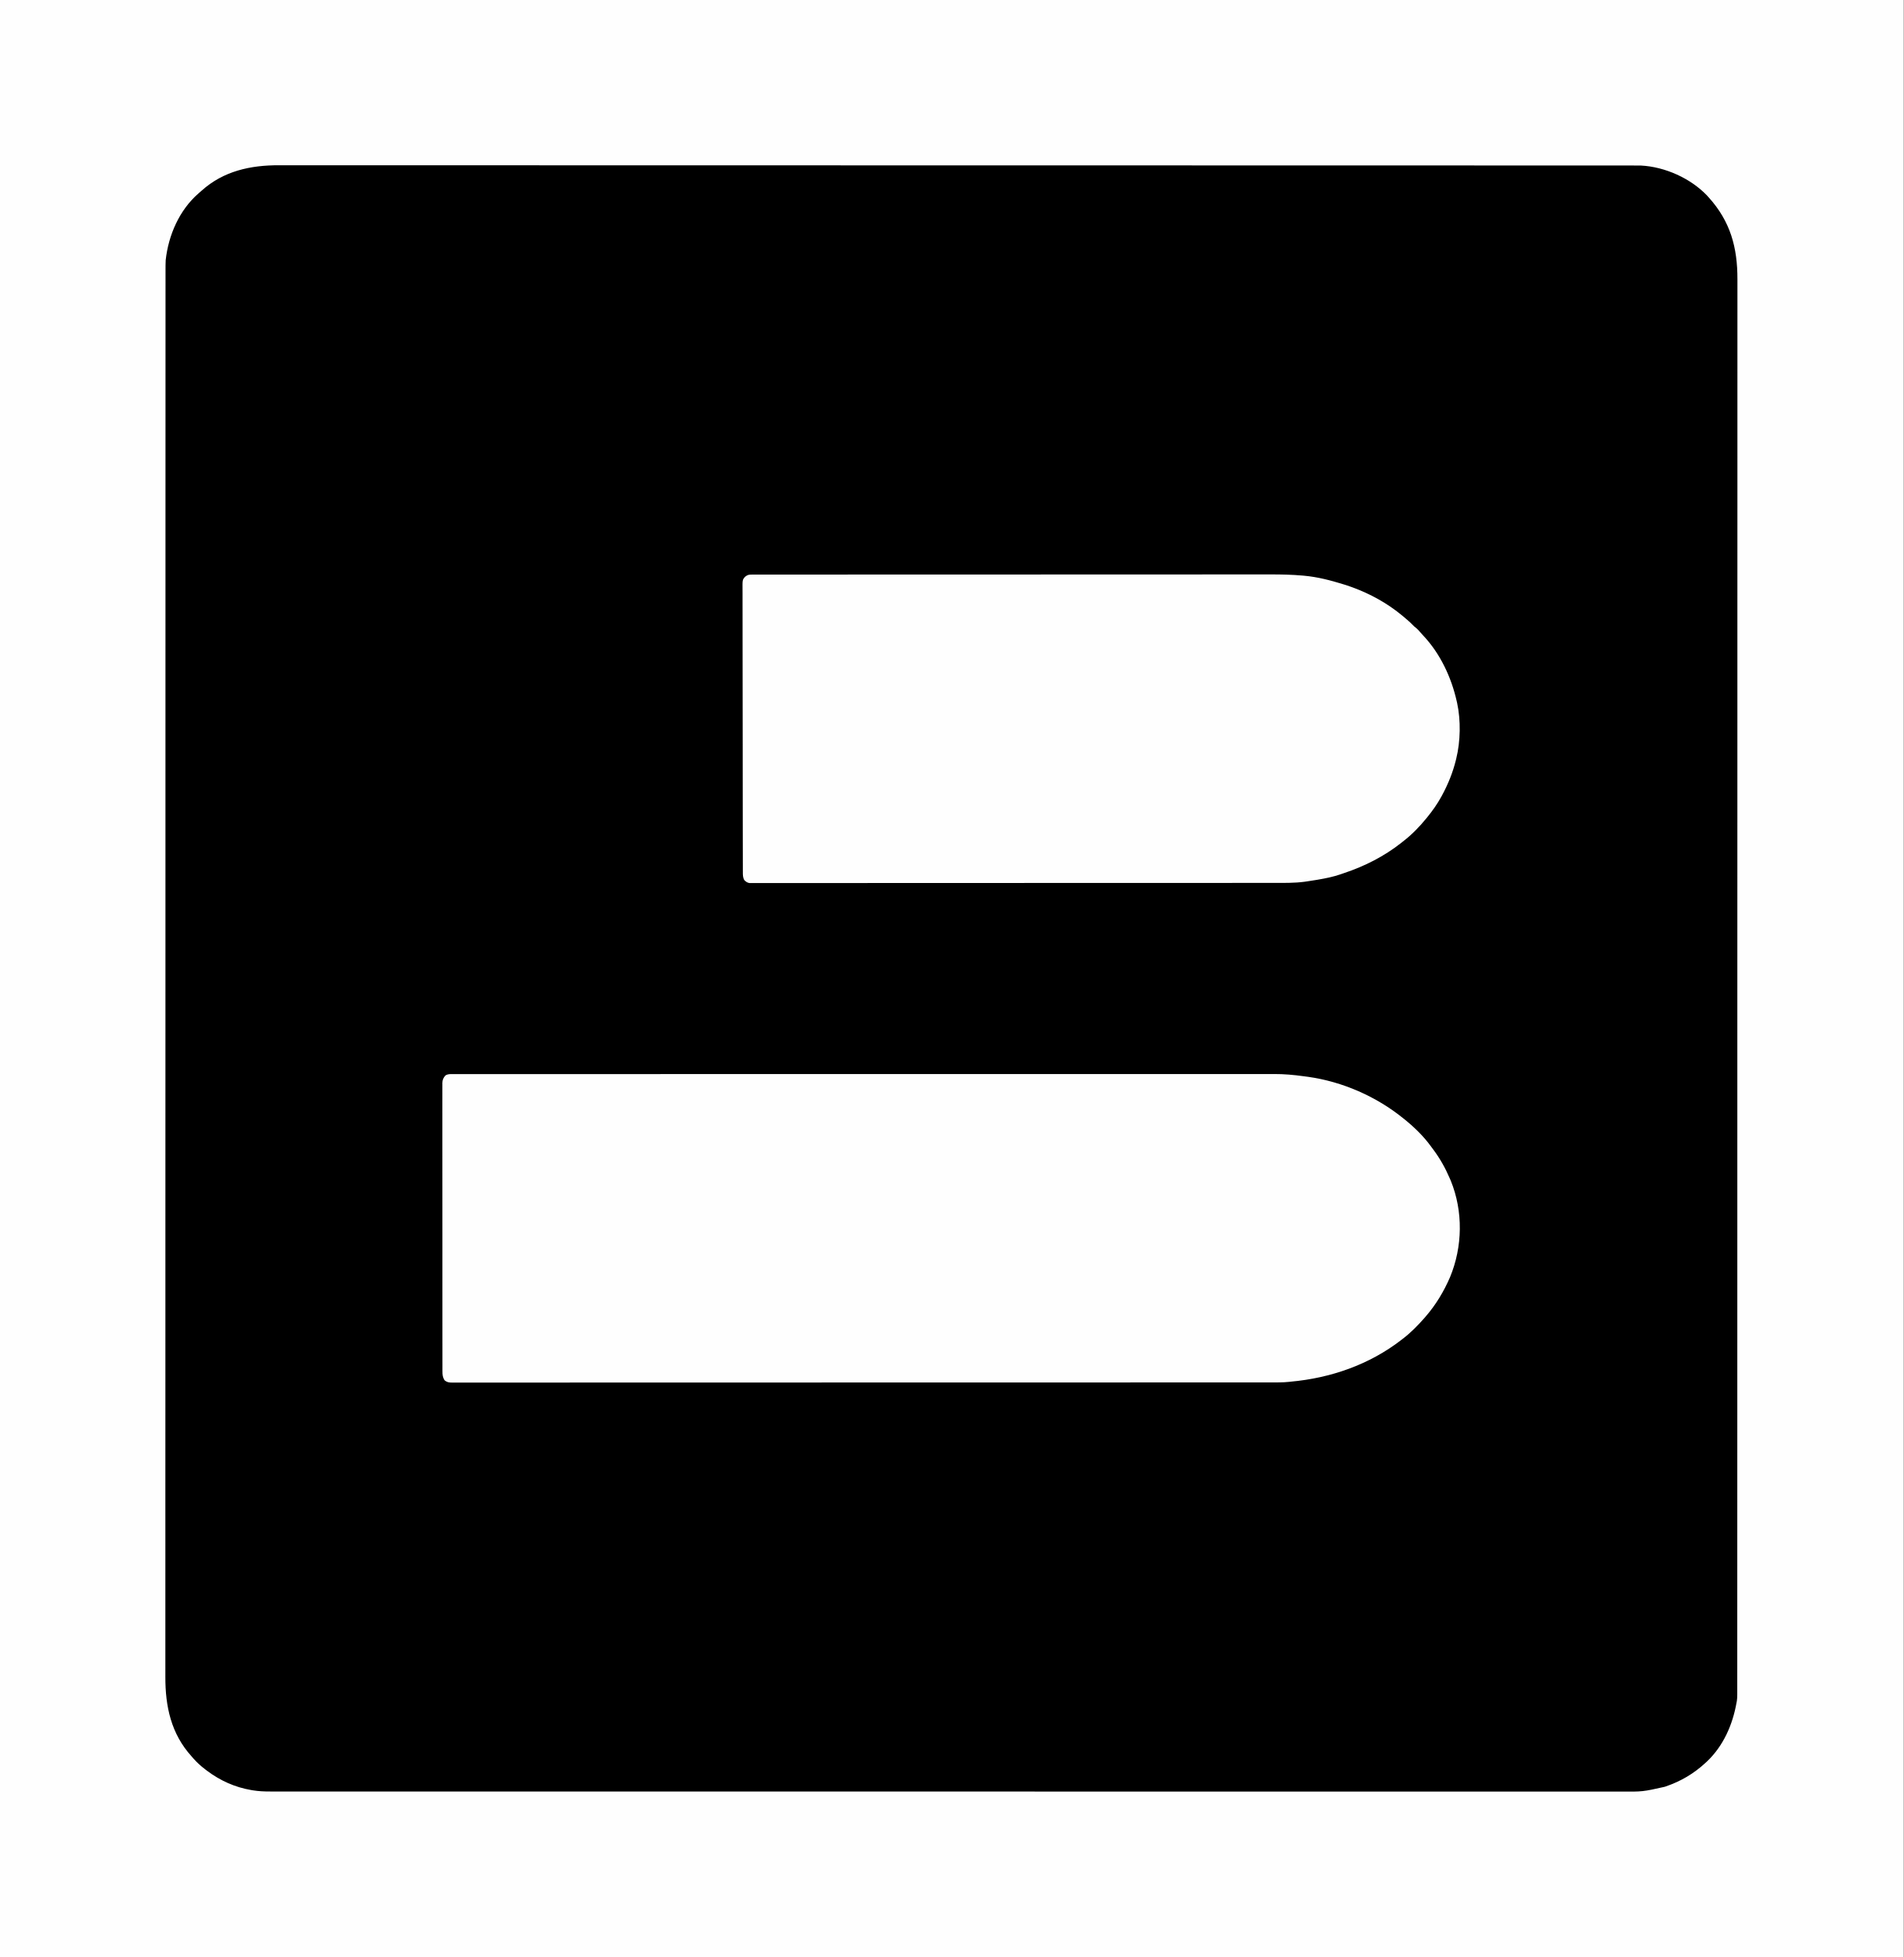
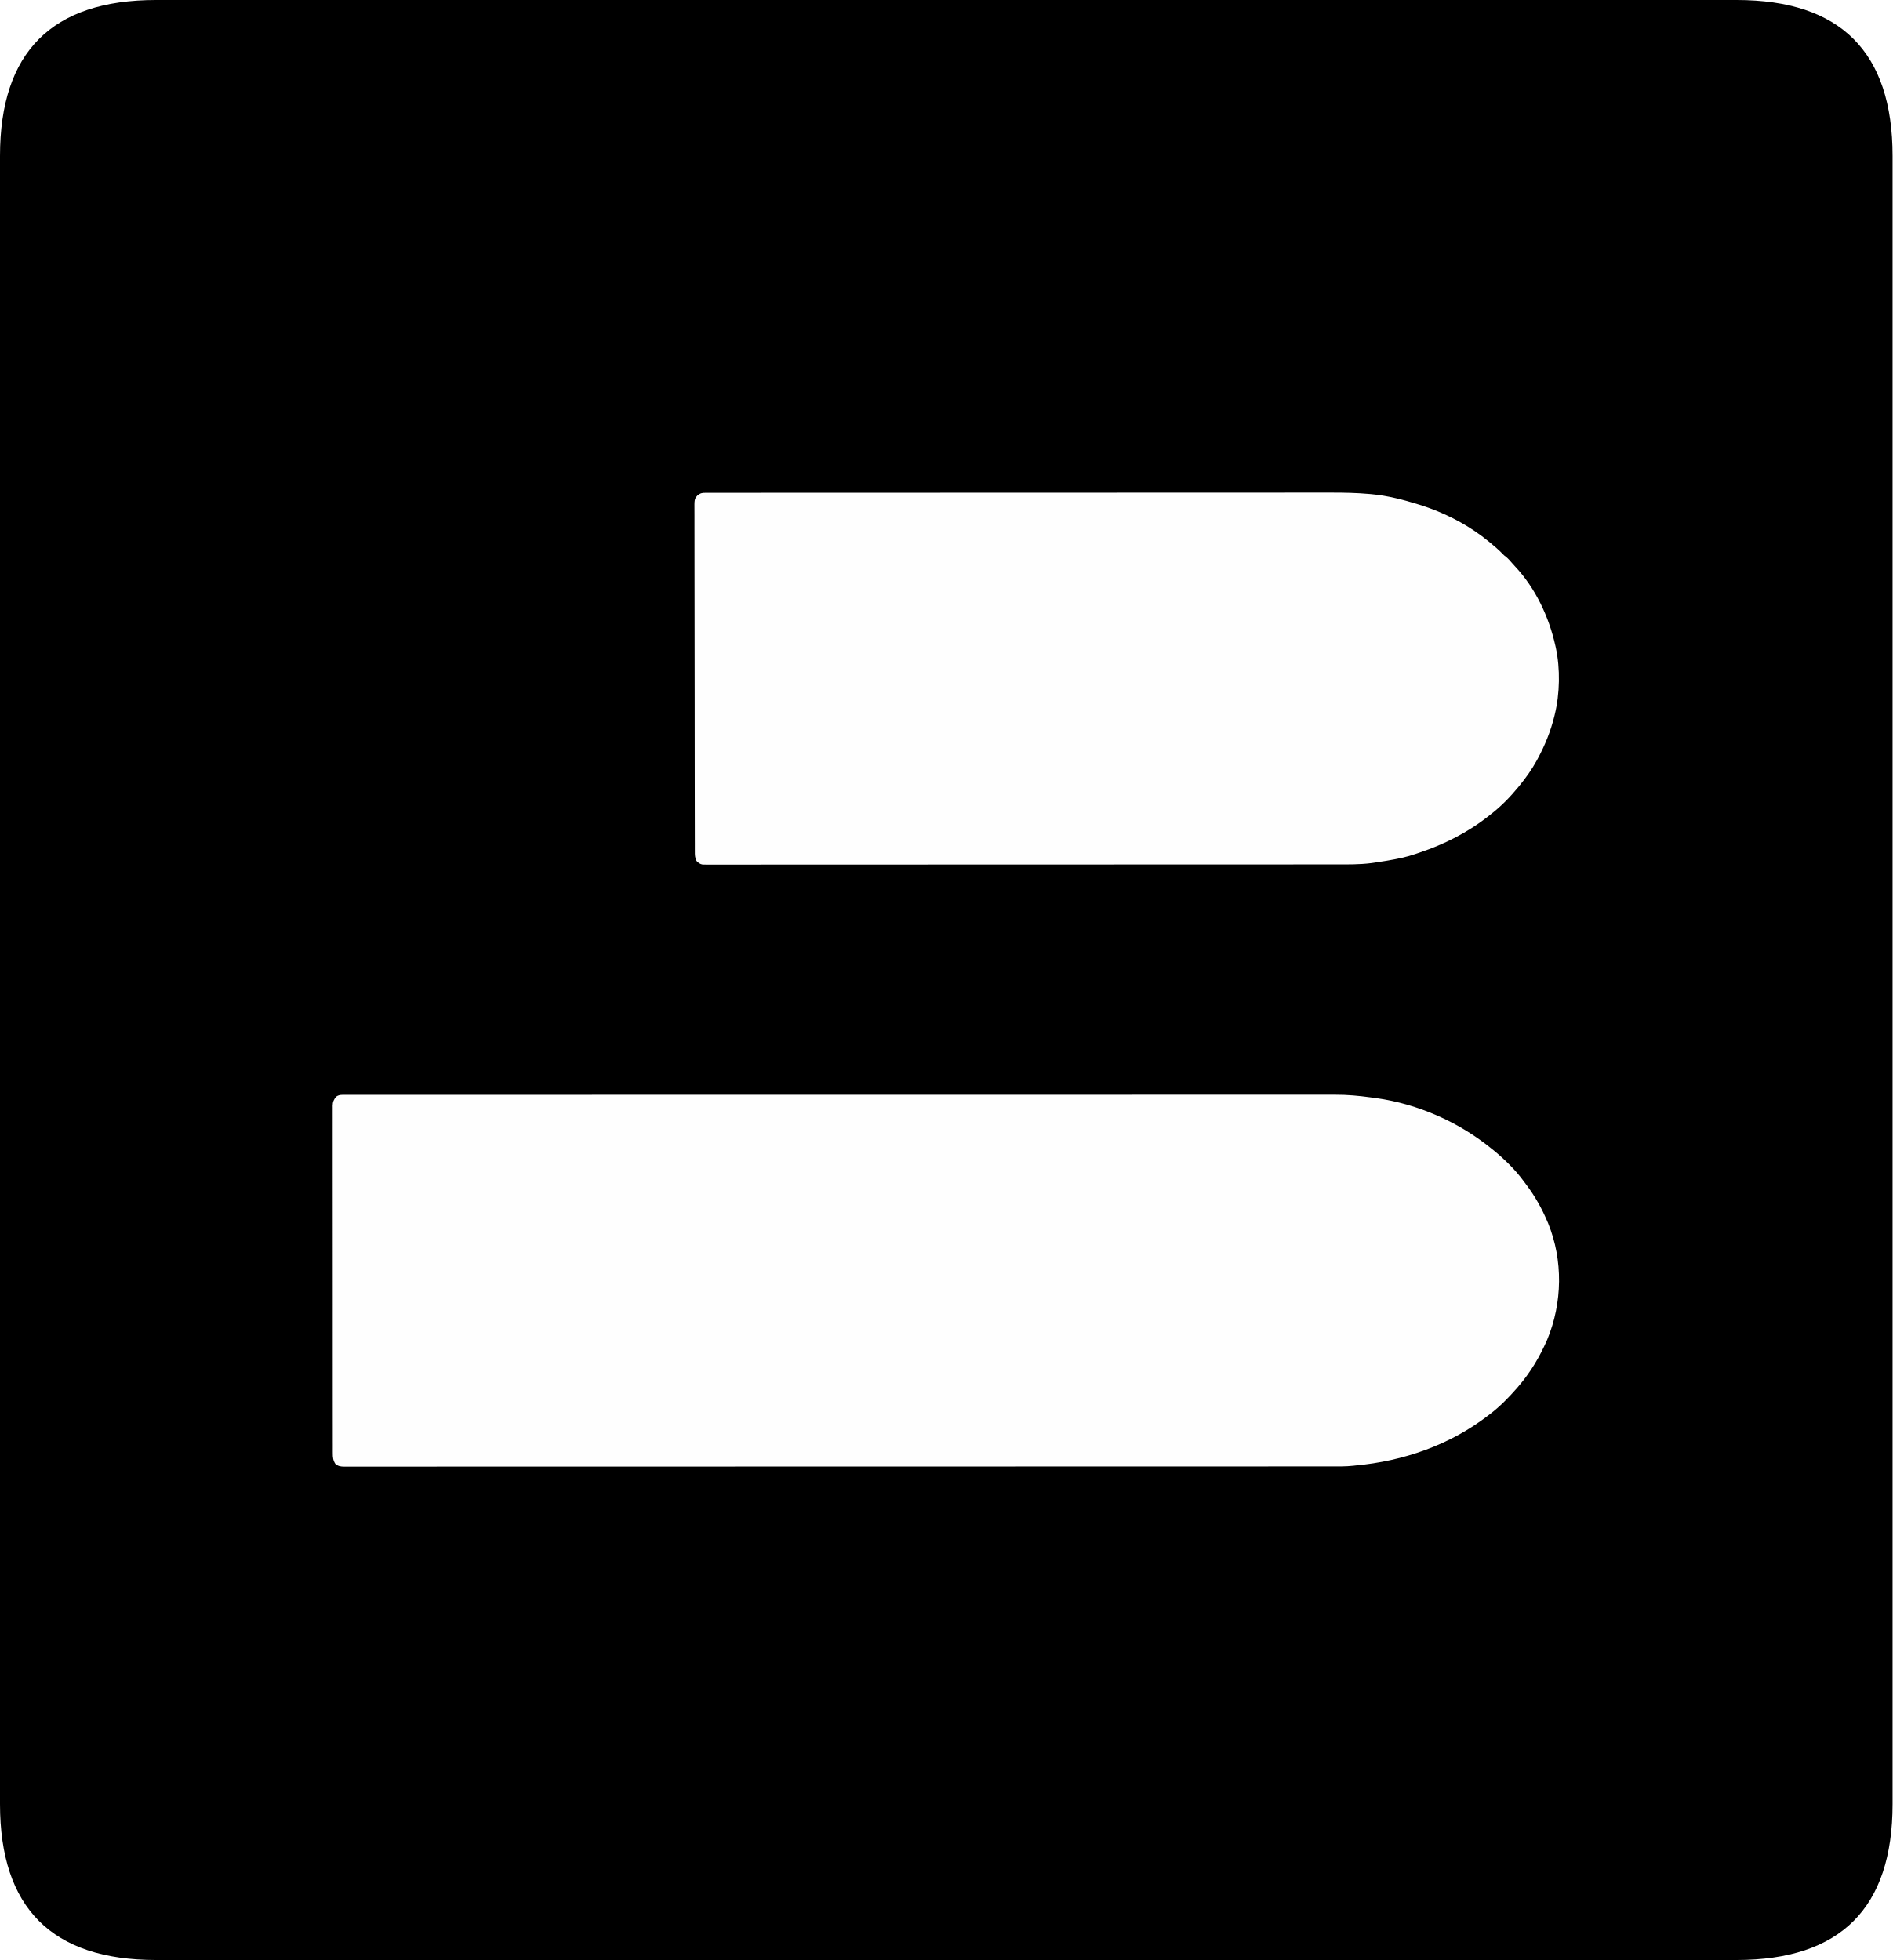
- <svg xmlns="http://www.w3.org/2000/svg" version="1.1" width="2941" height="3024">
-   <path d="M0 0 C970.53 0 1941.06 0 2941 0 C2941 997.92 2941 1995.84 2941 3024 C1970.47 3024 999.94 3024 0 3024 C0 2026.08 0 1028.16 0 0 Z " fill="#000000" transform="translate(0,0)" />
-   <path d="M0 0 C970.53 0 1941.06 0 2941 0 C2941 997.92 2941 1995.84 2941 3024 C1970.47 3024 999.94 3024 0 3024 C0 2026.08 0 1028.16 0 0 Z M311.534 294.626 C310.024 295.978 308.491 297.298 306.949 298.613 C277.077 324.505 260.264 363.284 256 402 C255.736 407.32 255.729 412.629 255.747 417.953 C255.745 419.527 255.742 421.1 255.738 422.673 C255.73 426.983 255.734 431.292 255.74 435.602 C255.745 440.314 255.738 445.025 255.732 449.736 C255.724 458.02 255.723 466.305 255.728 474.589 C255.734 486.992 255.728 499.394 255.721 511.796 C255.708 532.934 255.706 554.072 255.708 575.21 C255.71 596.634 255.708 618.057 255.701 639.48 C255.7 640.847 255.7 642.213 255.699 643.58 C255.697 649.089 255.695 654.599 255.693 660.108 C255.688 675.639 255.683 691.169 255.679 706.7 C255.679 707.412 255.679 708.123 255.678 708.856 C255.667 749.325 255.667 789.794 255.666 830.263 C255.666 836.45 255.666 842.636 255.666 848.822 C255.666 850.372 255.665 851.923 255.665 853.473 C255.665 888.275 255.66 923.077 255.655 957.879 C255.654 965.646 255.653 973.414 255.652 981.182 C255.652 981.953 255.652 982.724 255.651 983.519 C255.651 988.199 255.65 992.88 255.649 997.56 C255.649 999.905 255.649 1002.25 255.648 1004.594 C255.643 1041.05 255.639 1077.506 255.635 1113.962 C255.635 1114.756 255.635 1115.551 255.635 1116.369 C255.63 1166.985 255.628 1217.601 255.628 1268.217 C255.628 1270.706 255.629 1273.195 255.629 1275.684 C255.629 1293.169 255.629 1310.655 255.629 1328.14 C255.629 1333.153 255.629 1338.167 255.629 1343.18 C255.629 1347.362 255.629 1351.544 255.629 1355.725 C255.63 1434.705 255.628 1513.685 255.609 1592.666 C255.609 1593.497 255.608 1594.328 255.608 1595.185 C255.602 1621.164 255.595 1647.142 255.588 1673.12 C255.581 1699.777 255.574 1726.433 255.568 1753.089 C255.568 1753.91 255.567 1754.731 255.567 1755.576 C255.555 1806.986 255.547 1858.397 255.544 1909.807 C255.544 1910.601 255.544 1911.395 255.544 1912.213 C255.542 1947.09 255.542 1981.967 255.542 2016.845 C255.542 2030.876 255.543 2044.907 255.543 2058.939 C255.543 2061.265 255.543 2063.592 255.543 2065.918 C255.543 2101.494 255.54 2137.069 255.529 2172.644 C255.528 2173.411 255.528 2174.178 255.528 2174.968 C255.524 2187.305 255.519 2199.641 255.515 2211.977 C255.503 2247.006 255.493 2282.035 255.497 2317.064 C255.497 2317.775 255.497 2318.486 255.497 2319.219 C255.499 2334.736 255.502 2350.253 255.506 2365.77 C255.508 2371.959 255.51 2378.148 255.511 2384.337 C255.511 2385.012 255.511 2385.687 255.511 2386.383 C255.517 2408.426 255.508 2430.468 255.494 2452.511 C255.48 2473.516 255.48 2494.521 255.496 2515.527 C255.505 2527.841 255.503 2540.155 255.484 2552.469 C255.473 2560.653 255.477 2568.836 255.492 2577.02 C255.5 2581.655 255.502 2586.291 255.486 2590.926 C255.34 2636.773 264.317 2679.088 296 2714 C296.834 2714.966 297.668 2715.931 298.527 2716.926 C304.17 2723.37 310.18 2728.828 317 2734 C318.572 2735.203 318.572 2735.203 320.176 2736.43 C340.341 2751.528 363.127 2761.772 388 2766 C388.979 2766.167 389.959 2766.334 390.968 2766.506 C399.817 2767.897 408.438 2768.283 417.382 2768.252 C418.892 2768.254 420.403 2768.257 421.913 2768.261 C426.049 2768.269 430.185 2768.264 434.321 2768.257 C438.843 2768.252 443.365 2768.259 447.887 2768.264 C455.838 2768.272 463.789 2768.272 471.74 2768.267 C483.643 2768.26 495.546 2768.264 507.449 2768.27 C527.736 2768.281 548.023 2768.283 568.31 2768.279 C588.871 2768.275 609.432 2768.275 629.992 2768.281 C631.291 2768.281 632.589 2768.282 633.927 2768.282 C639.215 2768.284 644.503 2768.285 649.791 2768.287 C664.697 2768.291 679.603 2768.295 694.509 2768.298 C695.534 2768.298 695.534 2768.298 696.579 2768.298 C730.248 2768.305 763.916 2768.305 797.584 2768.303 C798.314 2768.303 799.044 2768.303 799.796 2768.303 C802.75 2768.303 805.704 2768.303 808.659 2768.303 C816.82 2768.302 824.981 2768.302 833.142 2768.302 C834.247 2768.302 834.247 2768.302 835.375 2768.301 C868.777 2768.3 902.18 2768.303 935.582 2768.306 C940.051 2768.307 944.52 2768.307 948.989 2768.307 C949.728 2768.308 950.466 2768.308 951.228 2768.308 C952.721 2768.308 954.214 2768.308 955.708 2768.308 C959.447 2768.309 963.187 2768.309 966.926 2768.309 C968.039 2768.309 968.039 2768.309 969.173 2768.31 C972.923 2768.31 976.672 2768.31 980.421 2768.311 C1015.413 2768.314 1050.404 2768.317 1085.396 2768.319 C1086.158 2768.319 1086.92 2768.319 1087.706 2768.319 C1136.288 2768.322 1184.871 2768.322 1233.453 2768.32 C1235.842 2768.32 1238.231 2768.32 1240.62 2768.319 C1258.204 2768.319 1275.788 2768.318 1293.372 2768.317 C1294.975 2768.317 1296.579 2768.317 1298.183 2768.316 C1299.787 2768.316 1301.391 2768.316 1302.996 2768.316 C1304.187 2768.316 1304.187 2768.316 1305.403 2768.316 C1309.416 2768.316 1313.43 2768.316 1317.444 2768.315 C1393.247 2768.311 1469.051 2768.31 1544.854 2768.323 C1545.652 2768.323 1546.45 2768.323 1547.272 2768.323 C1571.402 2768.327 1595.532 2768.331 1619.662 2768.336 C1646.048 2768.341 1672.434 2768.345 1698.819 2768.35 C1699.607 2768.35 1700.395 2768.35 1701.206 2768.35 C1750.55 2768.359 1799.893 2768.364 1849.236 2768.365 C1850.38 2768.365 1850.38 2768.365 1851.546 2768.365 C1885.023 2768.365 1918.5 2768.365 1951.977 2768.364 C1964.7 2768.363 1977.423 2768.363 1990.146 2768.363 C1993.124 2768.363 1996.102 2768.362 1999.081 2768.362 C2033.225 2768.361 2067.37 2768.362 2101.515 2768.37 C2102.619 2768.37 2102.619 2768.37 2103.745 2768.371 C2115.584 2768.373 2127.422 2768.376 2139.261 2768.379 C2172.88 2768.387 2206.498 2768.393 2240.117 2768.389 C2240.8 2768.389 2241.483 2768.389 2242.186 2768.389 C2256.415 2768.387 2270.645 2768.384 2284.874 2768.381 C2291.481 2768.379 2298.087 2768.377 2304.694 2768.376 C2305.989 2768.376 2307.284 2768.375 2308.618 2768.375 C2329.119 2768.371 2349.619 2768.376 2370.12 2768.386 C2390.281 2768.396 2410.442 2768.395 2430.604 2768.382 C2442.421 2768.375 2454.238 2768.376 2466.056 2768.389 C2473.912 2768.397 2481.768 2768.395 2489.623 2768.383 C2494.072 2768.377 2498.52 2768.375 2502.969 2768.386 C2538.002 2768.622 2538.002 2768.622 2572 2761 C2572.926 2760.685 2572.926 2760.685 2573.87 2760.364 C2596.913 2752.483 2617.167 2740.57 2635 2724 C2635.842 2723.229 2636.684 2722.458 2637.551 2721.664 C2662.842 2697.496 2677.024 2664.935 2683 2631 C2683.256 2629.648 2683.256 2629.648 2683.517 2628.27 C2684.011 2624.928 2684.125 2621.784 2684.126 2618.408 C2684.128 2617.446 2684.128 2617.446 2684.131 2616.464 C2684.134 2614.313 2684.131 2612.161 2684.128 2610.01 C2684.129 2608.444 2684.131 2606.878 2684.133 2605.312 C2684.137 2600.984 2684.135 2596.656 2684.133 2592.329 C2684.131 2587.612 2684.135 2582.895 2684.138 2578.179 C2684.142 2569.872 2684.143 2561.566 2684.142 2553.259 C2684.14 2540.824 2684.143 2528.388 2684.148 2515.953 C2684.156 2494.762 2684.159 2473.571 2684.16 2452.38 C2684.16 2430.895 2684.163 2409.411 2684.168 2387.926 C2684.168 2386.557 2684.169 2385.188 2684.169 2383.819 C2684.17 2378.299 2684.172 2372.779 2684.173 2367.259 C2684.188 2306.521 2684.195 2245.783 2684.2 2185.046 C2684.2 2184.277 2684.2 2183.509 2684.2 2182.717 C2684.2 2178.831 2684.2 2174.944 2684.201 2171.057 C2684.203 2138.499 2684.207 2105.94 2684.211 2073.382 C2684.212 2057.791 2684.214 2042.2 2684.216 2026.61 C2684.216 2025.447 2684.216 2025.447 2684.216 2024.26 C2684.221 1986.941 2684.225 1949.622 2684.228 1912.303 C2684.228 1911.507 2684.228 1910.711 2684.228 1909.89 C2684.233 1859.152 2684.236 1808.413 2684.237 1757.674 C2684.238 1753.514 2684.238 1749.354 2684.238 1745.194 C2684.238 1738.524 2684.238 1731.854 2684.239 1725.184 C2684.239 1724.358 2684.239 1723.531 2684.239 1722.679 C2684.239 1721.009 2684.239 1719.339 2684.239 1717.668 C2684.239 1705.95 2684.24 1694.233 2684.24 1682.515 C2684.24 1678.322 2684.24 1674.129 2684.24 1669.936 C2684.243 1590.751 2684.248 1511.566 2684.264 1432.38 C2684.264 1431.547 2684.265 1430.713 2684.265 1429.855 C2684.27 1403.812 2684.276 1377.769 2684.281 1351.726 C2684.287 1325.005 2684.293 1298.283 2684.298 1271.562 C2684.298 1270.739 2684.299 1269.916 2684.299 1269.068 C2684.309 1217.537 2684.316 1166.006 2684.319 1114.476 C2684.319 1113.68 2684.319 1112.884 2684.319 1112.064 C2684.321 1077.108 2684.323 1042.152 2684.323 1007.196 C2684.323 993.133 2684.323 979.07 2684.324 965.007 C2684.324 962.676 2684.324 960.344 2684.324 958.012 C2684.324 922.348 2684.327 886.685 2684.337 851.021 C2684.337 850.252 2684.338 849.483 2684.338 848.691 C2684.341 836.32 2684.345 823.95 2684.348 811.579 C2684.359 776.457 2684.368 741.334 2684.366 706.212 C2684.366 705.499 2684.366 704.786 2684.365 704.051 C2684.365 688.498 2684.363 672.945 2684.36 657.392 C2684.359 651.189 2684.358 644.986 2684.358 638.782 C2684.358 638.106 2684.357 637.429 2684.357 636.732 C2684.354 614.627 2684.361 592.522 2684.373 570.417 C2684.384 549.358 2684.385 528.3 2684.374 507.241 C2684.368 494.891 2684.37 482.541 2684.384 470.191 C2684.393 461.989 2684.39 453.787 2684.379 445.584 C2684.373 440.935 2684.372 436.286 2684.384 431.636 C2684.503 382.403 2673.579 342.203 2640 305 C2639.285 304.199 2638.569 303.399 2637.832 302.574 C2612.265 275.523 2572.477 257.737 2535.444 255.815 C2531.528 255.744 2527.616 255.733 2523.7 255.746 C2522.186 255.743 2520.672 255.74 2519.158 255.736 C2515.008 255.728 2510.858 255.732 2506.708 255.737 C2502.173 255.742 2497.637 255.734 2493.102 255.728 C2485.126 255.72 2477.149 255.718 2469.173 255.722 C2457.232 255.727 2445.291 255.721 2433.349 255.712 C2412.998 255.698 2392.646 255.694 2372.294 255.694 C2351.667 255.695 2331.04 255.691 2310.413 255.682 C2309.11 255.682 2307.808 255.681 2306.466 255.681 C2301.161 255.678 2295.857 255.676 2290.552 255.674 C2275.6 255.667 2260.647 255.661 2245.694 255.656 C2245.009 255.656 2244.324 255.655 2243.618 255.655 C2203.909 255.641 2164.199 255.638 2124.49 255.634 C2119.277 255.634 2114.064 255.633 2108.851 255.633 C2107.358 255.633 2105.865 255.632 2104.372 255.632 C2071.607 255.629 2038.842 255.624 2006.077 255.617 C1991.842 255.614 1977.607 255.611 1963.373 255.608 C1962.628 255.608 1961.883 255.608 1961.115 255.608 C1925.258 255.601 1889.401 255.595 1853.544 255.589 C1852.779 255.589 1852.014 255.589 1851.226 255.589 C1802.485 255.582 1753.744 255.578 1705.003 255.577 C1701.007 255.577 1697.011 255.577 1693.015 255.576 C1679.384 255.576 1665.753 255.576 1652.122 255.575 C1645.687 255.575 1639.251 255.575 1632.816 255.575 C1628.789 255.575 1624.762 255.574 1620.735 255.574 C1544.685 255.572 1468.636 255.565 1392.587 255.54 C1391.786 255.54 1390.986 255.54 1390.161 255.539 C1365.149 255.531 1340.138 255.522 1315.127 255.513 C1289.463 255.504 1263.799 255.494 1238.135 255.486 C1237.345 255.485 1236.554 255.485 1235.74 255.485 C1186.238 255.468 1136.736 255.457 1087.235 255.453 C1086.088 255.453 1086.088 255.453 1084.917 255.453 C1051.331 255.45 1017.744 255.448 984.158 255.448 C970.645 255.448 957.132 255.448 943.62 255.448 C941.379 255.448 939.139 255.448 936.899 255.448 C902.644 255.447 868.389 255.443 834.134 255.427 C833.396 255.427 832.658 255.426 831.897 255.426 C820.022 255.421 808.146 255.415 796.271 255.409 C762.544 255.393 728.818 255.379 695.091 255.383 C694.406 255.383 693.721 255.383 693.016 255.383 C678.07 255.385 663.125 255.388 648.18 255.393 C642.218 255.395 636.257 255.396 630.296 255.398 C628.996 255.398 627.697 255.399 626.358 255.399 C605.793 255.404 585.228 255.392 564.663 255.374 C544.435 255.356 524.207 255.355 503.978 255.374 C492.124 255.385 480.27 255.382 468.415 255.358 C460.532 255.344 452.65 255.348 444.767 255.367 C440.304 255.377 435.842 255.379 431.38 255.359 C387.124 255.173 345.244 264.233 311.534 294.626 Z " fill="#FEFEFE" transform="translate(0,0)" />
-   <path d="M0 0 C0.902 -0.003 1.804 -0.006 2.734 -0.009 C5.79 -0.016 8.847 -0.009 11.904 -0.003 C14.114 -0.005 16.323 -0.008 18.533 -0.012 C24.654 -0.021 30.775 -0.017 36.896 -0.011 C42.853 -0.008 48.81 -0.013 54.767 -0.019 C67.108 -0.029 79.448 -0.031 91.788 -0.027 C104.3 -0.023 116.812 -0.024 129.324 -0.029 C130.114 -0.03 130.903 -0.03 131.716 -0.03 C134.931 -0.032 138.145 -0.033 141.36 -0.035 C174.028 -0.051 206.696 -0.053 239.364 -0.051 C243.882 -0.05 248.4 -0.05 252.918 -0.05 C253.816 -0.05 254.713 -0.05 255.638 -0.05 C275.512 -0.048 295.387 -0.051 315.261 -0.054 C319.797 -0.055 324.334 -0.056 328.87 -0.057 C330.691 -0.057 332.511 -0.057 334.332 -0.057 C335.686 -0.058 335.686 -0.058 337.067 -0.058 C338.892 -0.058 340.717 -0.058 342.543 -0.059 C394.361 -0.067 446.18 -0.072 497.999 -0.068 C498.959 -0.068 499.919 -0.068 500.908 -0.068 C511.615 -0.067 522.321 -0.066 533.028 -0.065 C534.478 -0.065 534.478 -0.065 535.957 -0.065 C543.99 -0.064 543.99 -0.064 547.685 -0.064 C609.472 -0.058 671.259 -0.066 733.047 -0.084 C748.605 -0.089 764.163 -0.094 779.721 -0.098 C780.679 -0.098 781.637 -0.099 782.624 -0.099 C812.162 -0.107 841.7 -0.112 871.238 -0.113 C872.63 -0.113 872.63 -0.113 874.049 -0.113 C894.418 -0.113 914.787 -0.113 935.157 -0.112 C942.446 -0.111 949.735 -0.111 957.024 -0.111 C958.838 -0.111 960.651 -0.111 962.464 -0.111 C991.336 -0.109 1020.209 -0.116 1049.081 -0.128 C1078.988 -0.139 1108.895 -0.14 1138.803 -0.128 C1142.019 -0.126 1145.235 -0.125 1148.451 -0.124 C1149.241 -0.124 1150.03 -0.123 1150.843 -0.123 C1163.309 -0.119 1175.775 -0.125 1188.241 -0.135 C1200.518 -0.144 1212.795 -0.143 1225.072 -0.13 C1231.632 -0.124 1238.191 -0.122 1244.751 -0.134 C1250.732 -0.145 1256.713 -0.141 1262.695 -0.127 C1264.832 -0.124 1266.969 -0.127 1269.106 -0.135 C1284.383 -0.188 1299.206 1.163 1314.333 3.252 C1316.745 3.572 1319.158 3.891 1321.57 4.209 C1374.538 11.68 1426.867 34.605 1468.333 68.252 C1469.805 69.418 1469.805 69.418 1471.306 70.607 C1486.011 82.598 1500.014 96.219 1511.151 111.621 C1512.355 113.281 1513.588 114.917 1514.826 116.553 C1525.119 130.335 1533.595 145.438 1540.333 161.252 C1540.832 162.395 1541.331 163.539 1541.845 164.717 C1561.108 212.089 1560.2 266.77 1540.646 313.877 C1531.021 335.991 1519.1 355.983 1503.333 374.252 C1502.347 375.404 1502.347 375.404 1501.341 376.58 C1490.997 388.368 1479.846 399.772 1467.333 409.252 C1466.686 409.754 1466.039 410.255 1465.372 410.772 C1416.015 448.971 1356.132 469.696 1294.333 475.252 C1293.359 475.372 1293.359 475.372 1292.364 475.495 C1282.22 476.629 1272.023 476.393 1261.832 476.383 C1259.619 476.385 1257.406 476.387 1255.193 476.389 C1249.099 476.395 1243.006 476.394 1236.913 476.393 C1230.972 476.392 1225.031 476.396 1219.09 476.4 C1206.792 476.408 1194.495 476.411 1182.198 476.411 C1169.737 476.412 1157.277 476.415 1144.816 476.42 C1144.029 476.42 1143.242 476.42 1142.431 476.421 C1139.224 476.422 1136.018 476.424 1132.812 476.425 C1094.87 476.441 1056.928 476.448 1018.986 476.452 C1000.099 476.455 981.211 476.458 962.324 476.462 C901.751 476.475 841.178 476.486 780.605 476.489 C777.711 476.489 774.816 476.49 771.922 476.49 C766.117 476.49 760.313 476.49 754.508 476.491 C747.712 476.491 740.917 476.492 734.121 476.492 C732.176 476.492 730.231 476.492 728.286 476.492 C665.778 476.496 603.27 476.511 540.762 476.534 C495.841 476.551 450.919 476.566 405.997 476.571 C404.613 476.571 404.613 476.571 403.2 476.571 C382.935 476.573 362.67 476.574 342.405 476.575 C335.155 476.575 327.904 476.575 320.654 476.575 C318.85 476.575 317.046 476.575 315.242 476.576 C286.474 476.576 257.705 476.586 228.936 476.601 C199.976 476.616 171.015 476.621 142.054 476.613 C138.057 476.611 134.059 476.61 130.062 476.609 C128.886 476.609 128.886 476.609 127.687 476.609 C115.255 476.606 102.823 476.614 90.391 476.625 C78.181 476.636 65.971 476.637 53.761 476.626 C47.224 476.62 40.686 476.62 34.149 476.632 C28.211 476.643 22.274 476.641 16.336 476.628 C14.193 476.625 12.049 476.628 9.905 476.636 C7.01 476.646 4.115 476.638 1.22 476.626 C-0.036 476.637 -0.036 476.637 -1.318 476.648 C-5.922 476.605 -8.931 476.24 -12.667 473.252 C-15.676 468.718 -16.097 464.666 -16.047 459.362 C-16.052 458.582 -16.056 457.802 -16.061 456.998 C-16.073 454.38 -16.064 451.763 -16.054 449.145 C-16.058 447.251 -16.064 445.357 -16.071 443.463 C-16.085 438.254 -16.081 433.046 -16.073 427.838 C-16.069 422.223 -16.081 416.607 -16.091 410.991 C-16.109 399.989 -16.11 388.987 -16.104 377.985 C-16.1 369.045 -16.102 360.105 -16.107 351.165 C-16.108 349.893 -16.109 348.622 -16.109 347.312 C-16.111 344.73 -16.112 342.147 -16.114 339.564 C-16.124 322.22 -16.128 304.876 -16.12 287.531 C-16.12 286.514 -16.12 286.514 -16.119 285.476 C-16.117 279.968 -16.114 274.459 -16.112 268.951 C-16.102 247.461 -16.11 225.971 -16.133 204.481 C-16.159 180.34 -16.172 156.199 -16.165 132.058 C-16.162 119.275 -16.164 106.491 -16.181 93.708 C-16.196 82.826 -16.197 71.945 -16.179 61.064 C-16.171 55.51 -16.169 49.956 -16.184 44.402 C-16.198 39.32 -16.193 34.239 -16.174 29.158 C-16.17 27.317 -16.173 25.475 -16.183 23.634 C-16.196 21.136 -16.185 18.64 -16.167 16.142 C-16.177 15.423 -16.187 14.704 -16.196 13.963 C-16.123 8.951 -14.823 6.104 -11.667 2.252 C-7.77 -0.346 -4.52 -0.025 0 0 Z " fill="#FEFEFE" transform="translate(699.6666,1659.748)" />
-   <path d="M0 0 C1.795 -0.005 1.795 -0.005 3.627 -0.009 C4.97 -0.007 6.313 -0.006 7.656 -0.004 C9.077 -0.005 10.498 -0.008 11.919 -0.01 C15.856 -0.016 19.793 -0.015 23.73 -0.013 C28.002 -0.012 32.273 -0.018 36.545 -0.022 C45.032 -0.029 53.52 -0.032 62.007 -0.032 C72.169 -0.033 82.33 -0.04 92.492 -0.046 C117.068 -0.063 141.644 -0.068 166.219 -0.073 C177.851 -0.076 189.483 -0.079 201.115 -0.083 C240.945 -0.096 280.775 -0.106 320.605 -0.11 C323.107 -0.11 325.61 -0.11 328.112 -0.111 C330.62 -0.111 333.128 -0.111 335.637 -0.111 C340.669 -0.112 345.701 -0.112 350.733 -0.113 C351.981 -0.113 353.228 -0.113 354.514 -0.113 C394.907 -0.117 435.301 -0.132 475.694 -0.156 C518.413 -0.18 561.131 -0.194 603.85 -0.195 C608.547 -0.195 613.244 -0.196 617.941 -0.196 C619.097 -0.196 620.254 -0.196 621.446 -0.196 C640.007 -0.197 658.569 -0.208 677.131 -0.223 C695.823 -0.237 714.516 -0.24 733.208 -0.232 C744.292 -0.228 755.376 -0.232 766.46 -0.248 C773.891 -0.257 781.323 -0.256 788.755 -0.246 C792.971 -0.241 797.188 -0.24 801.405 -0.253 C817.962 -0.3 834.371 0.046 850.871 1.51 C851.571 1.571 852.271 1.633 852.992 1.696 C874.165 3.603 894.171 8.839 914.417 15.128 C915.562 15.476 916.707 15.824 917.886 16.182 C920.761 17.095 923.587 18.087 926.417 19.128 C927.419 19.491 927.419 19.491 928.44 19.862 C955.395 29.763 981.174 43.913 1003.417 62.128 C1003.977 62.586 1004.536 63.044 1005.113 63.515 C1010.987 68.345 1016.732 73.235 1022.011 78.721 C1023.528 80.297 1023.528 80.297 1025.917 82.065 C1028.794 84.438 1031.076 87.058 1033.488 89.893 C1034.763 91.37 1036.07 92.819 1037.41 94.237 C1063.606 122.064 1080.809 158.693 1089.105 195.69 C1089.32 196.636 1089.535 197.582 1089.756 198.557 C1095.535 225.294 1094.947 257.653 1088.417 284.128 C1088.203 285.017 1087.989 285.907 1087.768 286.823 C1083.069 305.811 1075.734 323.945 1066.417 341.128 C1066.049 341.809 1065.681 342.49 1065.302 343.192 C1059.026 354.654 1051.65 364.994 1043.417 375.128 C1042.915 375.748 1042.412 376.368 1041.894 377.007 C1031.29 389.965 1019.674 401.871 1006.417 412.128 C1004.911 413.325 1004.911 413.325 1003.374 414.546 C977.057 435.331 947.039 450.54 915.294 461.164 C913.504 461.764 911.717 462.373 909.936 462.998 C898.466 467.016 886.803 469.321 874.855 471.378 C874.132 471.503 873.409 471.628 872.665 471.757 C867.593 472.624 862.51 473.392 857.417 474.128 C856.16 474.311 854.903 474.494 853.608 474.682 C838.009 476.719 822.3 476.417 806.602 476.397 C802.265 476.394 797.929 476.402 793.592 476.409 C786.007 476.419 778.422 476.422 770.838 476.42 C759.559 476.417 748.281 476.425 737.002 476.436 C715.69 476.455 694.377 476.461 673.065 476.462 C656.615 476.463 640.165 476.467 623.716 476.473 C618.977 476.475 614.239 476.477 609.5 476.479 C608.322 476.479 607.144 476.479 605.931 476.48 C572.818 476.492 539.706 476.5 506.593 476.499 C505.346 476.499 504.098 476.499 502.813 476.499 C496.491 476.499 490.17 476.499 483.848 476.498 C482.592 476.498 481.337 476.498 480.043 476.498 C477.504 476.498 474.965 476.498 472.426 476.498 C432.876 476.497 393.325 476.512 353.774 476.539 C309.332 476.57 264.89 476.587 220.448 476.585 C215.714 476.585 210.98 476.585 206.246 476.585 C205.08 476.585 203.915 476.585 202.714 476.585 C183.93 476.585 165.147 476.598 146.363 476.615 C127.509 476.632 108.655 476.634 89.801 476.621 C78.591 476.613 67.38 476.617 56.17 476.637 C48.692 476.649 41.214 476.646 33.736 476.632 C29.469 476.624 25.203 476.622 20.936 476.639 C17.058 476.653 13.182 476.649 9.304 476.631 C7.906 476.627 6.509 476.631 5.111 476.641 C3.219 476.655 1.327 476.642 -0.565 476.627 C-2.139 476.627 -2.139 476.627 -3.745 476.627 C-7.319 475.998 -8.987 474.612 -11.583 472.128 C-13.92 468.042 -13.868 463.957 -13.845 459.364 C-13.85 458.585 -13.854 457.806 -13.858 457.004 C-13.869 454.385 -13.866 451.767 -13.863 449.148 C-13.869 447.255 -13.875 445.363 -13.881 443.47 C-13.898 438.262 -13.901 433.053 -13.903 427.845 C-13.906 422.23 -13.921 416.616 -13.935 411.002 C-13.962 398.723 -13.974 386.444 -13.983 374.166 C-13.988 366.502 -13.997 358.838 -14.006 351.174 C-14.03 329.963 -14.051 308.752 -14.058 287.541 C-14.058 286.17 -14.059 284.798 -14.059 283.427 C-14.059 282.052 -14.06 280.678 -14.06 279.303 C-14.061 276.545 -14.062 273.787 -14.063 271.029 C-14.063 270.345 -14.063 269.661 -14.064 268.957 C-14.071 246.777 -14.103 224.597 -14.149 202.417 C-14.199 178.968 -14.226 155.518 -14.228 132.069 C-14.23 119.286 -14.242 106.503 -14.278 93.72 C-14.309 82.837 -14.319 71.955 -14.303 61.073 C-14.295 55.518 -14.297 49.964 -14.325 44.41 C-14.35 39.327 -14.348 34.245 -14.324 29.162 C-14.32 27.322 -14.326 25.481 -14.343 23.641 C-14.48 8.16 -14.48 8.16 -10.662 3.551 C-6.614 0.366 -5.051 0.003 0 0 Z " fill="#FEFEFE" transform="translate(1161.583,887.8723)" />
+ <svg xmlns="http://www.w3.org/2000/svg" version="1.1" width="2426" height="2513">
+   <path d="M200 0 L2226 0 Q2426 0 2426 200 L2426 2313 Q2426 2513 2226 2513 L200 2513 Q0 2513 0 2313 L0 200 Q0 0 200 0 Z" fill="#000000" transform="translate(0,0)" />
+   <path d="M0 0 C0.902 -0.003 1.804 -0.006 2.734 -0.009 C5.79 -0.016 8.847 -0.009 11.904 -0.003 C14.114 -0.005 16.323 -0.008 18.533 -0.012 C24.654 -0.021 30.775 -0.017 36.896 -0.011 C42.853 -0.008 48.81 -0.013 54.767 -0.019 C67.108 -0.029 79.448 -0.031 91.788 -0.027 C104.3 -0.023 116.812 -0.024 129.324 -0.029 C130.114 -0.03 130.903 -0.03 131.716 -0.03 C134.931 -0.032 138.145 -0.033 141.36 -0.035 C174.028 -0.051 206.696 -0.053 239.364 -0.051 C243.882 -0.05 248.4 -0.05 252.918 -0.05 C253.816 -0.05 254.713 -0.05 255.638 -0.05 C275.512 -0.048 295.387 -0.051 315.261 -0.054 C319.797 -0.055 324.334 -0.056 328.87 -0.057 C330.691 -0.057 332.511 -0.057 334.332 -0.057 C335.686 -0.058 335.686 -0.058 337.067 -0.058 C338.892 -0.058 340.717 -0.058 342.543 -0.059 C394.361 -0.067 446.18 -0.072 497.999 -0.068 C498.959 -0.068 499.919 -0.068 500.908 -0.068 C511.615 -0.067 522.321 -0.066 533.028 -0.065 C534.478 -0.065 534.478 -0.065 535.957 -0.065 C543.99 -0.064 543.99 -0.064 547.685 -0.064 C609.472 -0.058 671.259 -0.066 733.047 -0.084 C748.605 -0.089 764.163 -0.094 779.721 -0.098 C780.679 -0.098 781.637 -0.099 782.624 -0.099 C812.162 -0.107 841.7 -0.112 871.238 -0.113 C872.63 -0.113 872.63 -0.113 874.049 -0.113 C894.418 -0.113 914.787 -0.113 935.157 -0.112 C942.446 -0.111 949.735 -0.111 957.024 -0.111 C958.838 -0.111 960.651 -0.111 962.464 -0.111 C991.336 -0.109 1020.209 -0.116 1049.081 -0.128 C1078.988 -0.139 1108.895 -0.14 1138.803 -0.128 C1142.019 -0.126 1145.235 -0.125 1148.451 -0.124 C1149.241 -0.124 1150.03 -0.123 1150.843 -0.123 C1163.309 -0.119 1175.775 -0.125 1188.241 -0.135 C1200.518 -0.144 1212.795 -0.143 1225.072 -0.13 C1231.632 -0.124 1238.191 -0.122 1244.751 -0.134 C1250.732 -0.145 1256.713 -0.141 1262.695 -0.127 C1264.832 -0.124 1266.969 -0.127 1269.106 -0.135 C1284.383 -0.188 1299.206 1.163 1314.333 3.252 C1316.745 3.572 1319.158 3.891 1321.57 4.209 C1374.538 11.68 1426.867 34.605 1468.333 68.252 C1469.805 69.418 1469.805 69.418 1471.306 70.607 C1486.011 82.598 1500.014 96.219 1511.151 111.621 C1512.355 113.281 1513.588 114.917 1514.826 116.553 C1525.119 130.335 1533.595 145.438 1540.333 161.252 C1540.832 162.395 1541.331 163.539 1541.845 164.717 C1561.108 212.089 1560.2 266.77 1540.646 313.877 C1531.021 335.991 1519.1 355.983 1503.333 374.252 C1502.347 375.404 1502.347 375.404 1501.341 376.58 C1490.997 388.368 1479.846 399.772 1467.333 409.252 C1466.686 409.754 1466.039 410.255 1465.372 410.772 C1416.015 448.971 1356.132 469.696 1294.333 475.252 C1293.359 475.372 1293.359 475.372 1292.364 475.495 C1282.22 476.629 1272.023 476.393 1261.832 476.383 C1259.619 476.385 1257.406 476.387 1255.193 476.389 C1249.099 476.395 1243.006 476.394 1236.913 476.393 C1230.972 476.392 1225.031 476.396 1219.09 476.4 C1206.792 476.408 1194.495 476.411 1182.198 476.411 C1169.737 476.412 1157.277 476.415 1144.816 476.42 C1144.029 476.42 1143.242 476.42 1142.431 476.421 C1139.224 476.422 1136.018 476.424 1132.812 476.425 C1094.87 476.441 1056.928 476.448 1018.986 476.452 C1000.099 476.455 981.211 476.458 962.324 476.462 C901.751 476.475 841.178 476.486 780.605 476.489 C777.711 476.489 774.816 476.49 771.922 476.49 C766.117 476.49 760.313 476.49 754.508 476.491 C747.712 476.491 740.917 476.492 734.121 476.492 C732.176 476.492 730.231 476.492 728.286 476.492 C665.778 476.496 603.27 476.511 540.762 476.534 C495.841 476.551 450.919 476.566 405.997 476.571 C404.613 476.571 404.613 476.571 403.2 476.571 C382.935 476.573 362.67 476.574 342.405 476.575 C335.155 476.575 327.904 476.575 320.654 476.575 C318.85 476.575 317.046 476.575 315.242 476.576 C286.474 476.576 257.705 476.586 228.936 476.601 C199.976 476.616 171.015 476.621 142.054 476.613 C138.057 476.611 134.059 476.61 130.062 476.609 C128.886 476.609 128.886 476.609 127.687 476.609 C115.255 476.606 102.823 476.614 90.391 476.625 C78.181 476.636 65.971 476.637 53.761 476.626 C47.224 476.62 40.686 476.62 34.149 476.632 C28.211 476.643 22.274 476.641 16.336 476.628 C14.193 476.625 12.049 476.628 9.905 476.636 C7.01 476.646 4.115 476.638 1.22 476.626 C-0.036 476.637 -0.036 476.637 -1.318 476.648 C-5.922 476.605 -8.931 476.24 -12.667 473.252 C-15.676 468.718 -16.097 464.666 -16.047 459.362 C-16.052 458.582 -16.056 457.802 -16.061 456.998 C-16.073 454.38 -16.064 451.763 -16.054 449.145 C-16.058 447.251 -16.064 445.357 -16.071 443.463 C-16.085 438.254 -16.081 433.046 -16.073 427.838 C-16.069 422.223 -16.081 416.607 -16.091 410.991 C-16.109 399.989 -16.11 388.987 -16.104 377.985 C-16.1 369.045 -16.102 360.105 -16.107 351.165 C-16.108 349.893 -16.109 348.622 -16.109 347.312 C-16.111 344.73 -16.112 342.147 -16.114 339.564 C-16.124 322.22 -16.128 304.876 -16.12 287.531 C-16.12 286.514 -16.12 286.514 -16.119 285.476 C-16.117 279.968 -16.114 274.459 -16.112 268.951 C-16.102 247.461 -16.11 225.971 -16.133 204.481 C-16.159 180.34 -16.172 156.199 -16.165 132.058 C-16.162 119.275 -16.164 106.491 -16.181 93.708 C-16.196 82.826 -16.197 71.945 -16.179 61.064 C-16.171 55.51 -16.169 49.956 -16.184 44.402 C-16.198 39.32 -16.193 34.239 -16.174 29.158 C-16.17 27.317 -16.173 25.475 -16.183 23.634 C-16.196 21.136 -16.185 18.64 -16.167 16.142 C-16.177 15.423 -16.187 14.704 -16.196 13.963 C-16.123 8.951 -14.823 6.104 -11.667 2.252 C-7.77 -0.346 -4.52 -0.025 0 0 Z " fill="#FEFEFE" transform="translate(442.6666,1403.748)" />
+   <path d="M0 0 C1.795 -0.005 1.795 -0.005 3.627 -0.009 C4.97 -0.007 6.313 -0.006 7.656 -0.004 C9.077 -0.005 10.498 -0.008 11.919 -0.01 C15.856 -0.016 19.793 -0.015 23.73 -0.013 C28.002 -0.012 32.273 -0.018 36.545 -0.022 C45.032 -0.029 53.52 -0.032 62.007 -0.032 C72.169 -0.033 82.33 -0.04 92.492 -0.046 C117.068 -0.063 141.644 -0.068 166.219 -0.073 C177.851 -0.076 189.483 -0.079 201.115 -0.083 C240.945 -0.096 280.775 -0.106 320.605 -0.11 C323.107 -0.11 325.61 -0.11 328.112 -0.111 C330.62 -0.111 333.128 -0.111 335.637 -0.111 C340.669 -0.112 345.701 -0.112 350.733 -0.113 C351.981 -0.113 353.228 -0.113 354.514 -0.113 C394.907 -0.117 435.301 -0.132 475.694 -0.156 C518.413 -0.18 561.131 -0.194 603.85 -0.195 C608.547 -0.195 613.244 -0.196 617.941 -0.196 C619.097 -0.196 620.254 -0.196 621.446 -0.196 C640.007 -0.197 658.569 -0.208 677.131 -0.223 C695.823 -0.237 714.516 -0.24 733.208 -0.232 C744.292 -0.228 755.376 -0.232 766.46 -0.248 C773.891 -0.257 781.323 -0.256 788.755 -0.246 C792.971 -0.241 797.188 -0.24 801.405 -0.253 C817.962 -0.3 834.371 0.046 850.871 1.51 C851.571 1.571 852.271 1.633 852.992 1.696 C874.165 3.603 894.171 8.839 914.417 15.128 C915.562 15.476 916.707 15.824 917.886 16.182 C920.761 17.095 923.587 18.087 926.417 19.128 C927.419 19.491 927.419 19.491 928.44 19.862 C955.395 29.763 981.174 43.913 1003.417 62.128 C1003.977 62.586 1004.536 63.044 1005.113 63.515 C1010.987 68.345 1016.732 73.235 1022.011 78.721 C1023.528 80.297 1023.528 80.297 1025.917 82.065 C1028.794 84.438 1031.076 87.058 1033.488 89.893 C1034.763 91.37 1036.07 92.819 1037.41 94.237 C1063.606 122.064 1080.809 158.693 1089.105 195.69 C1089.32 196.636 1089.535 197.582 1089.756 198.557 C1095.535 225.294 1094.947 257.653 1088.417 284.128 C1088.203 285.017 1087.989 285.907 1087.768 286.823 C1083.069 305.811 1075.734 323.945 1066.417 341.128 C1066.049 341.809 1065.681 342.49 1065.302 343.192 C1059.026 354.654 1051.65 364.994 1043.417 375.128 C1042.915 375.748 1042.412 376.368 1041.894 377.007 C1031.29 389.965 1019.674 401.871 1006.417 412.128 C1004.911 413.325 1004.911 413.325 1003.374 414.546 C977.057 435.331 947.039 450.54 915.294 461.164 C913.504 461.764 911.717 462.373 909.936 462.998 C898.466 467.016 886.803 469.321 874.855 471.378 C874.132 471.503 873.409 471.628 872.665 471.757 C867.593 472.624 862.51 473.392 857.417 474.128 C856.16 474.311 854.903 474.494 853.608 474.682 C838.009 476.719 822.3 476.417 806.602 476.397 C802.265 476.394 797.929 476.402 793.592 476.409 C786.007 476.419 778.422 476.422 770.838 476.42 C759.559 476.417 748.281 476.425 737.002 476.436 C715.69 476.455 694.377 476.461 673.065 476.462 C656.615 476.463 640.165 476.467 623.716 476.473 C618.977 476.475 614.239 476.477 609.5 476.479 C608.322 476.479 607.144 476.479 605.931 476.48 C572.818 476.492 539.706 476.5 506.593 476.499 C505.346 476.499 504.098 476.499 502.813 476.499 C496.491 476.499 490.17 476.499 483.848 476.498 C482.592 476.498 481.337 476.498 480.043 476.498 C477.504 476.498 474.965 476.498 472.426 476.498 C432.876 476.497 393.325 476.512 353.774 476.539 C309.332 476.57 264.89 476.587 220.448 476.585 C215.714 476.585 210.98 476.585 206.246 476.585 C205.08 476.585 203.915 476.585 202.714 476.585 C183.93 476.585 165.147 476.598 146.363 476.615 C127.509 476.632 108.655 476.634 89.801 476.621 C78.591 476.613 67.38 476.617 56.17 476.637 C48.692 476.649 41.214 476.646 33.736 476.632 C29.469 476.624 25.203 476.622 20.936 476.639 C17.058 476.653 13.182 476.649 9.304 476.631 C7.906 476.627 6.509 476.631 5.111 476.641 C3.219 476.655 1.327 476.642 -0.565 476.627 C-2.139 476.627 -2.139 476.627 -3.745 476.627 C-7.319 475.998 -8.987 474.612 -11.583 472.128 C-13.92 468.042 -13.868 463.957 -13.845 459.364 C-13.85 458.585 -13.854 457.806 -13.858 457.004 C-13.869 454.385 -13.866 451.767 -13.863 449.148 C-13.869 447.255 -13.875 445.363 -13.881 443.47 C-13.898 438.262 -13.901 433.053 -13.903 427.845 C-13.906 422.23 -13.921 416.616 -13.935 411.002 C-13.962 398.723 -13.974 386.444 -13.983 374.166 C-13.988 366.502 -13.997 358.838 -14.006 351.174 C-14.03 329.963 -14.051 308.752 -14.058 287.541 C-14.058 286.17 -14.059 284.798 -14.059 283.427 C-14.059 282.052 -14.06 280.678 -14.06 279.303 C-14.061 276.545 -14.062 273.787 -14.063 271.029 C-14.063 270.345 -14.063 269.661 -14.064 268.957 C-14.071 246.777 -14.103 224.597 -14.149 202.417 C-14.199 178.968 -14.226 155.518 -14.228 132.069 C-14.23 119.286 -14.242 106.503 -14.278 93.72 C-14.309 82.837 -14.319 71.955 -14.303 61.073 C-14.295 55.518 -14.297 49.964 -14.325 44.41 C-14.35 39.327 -14.348 34.245 -14.324 29.162 C-14.32 27.322 -14.326 25.481 -14.343 23.641 C-14.48 8.16 -14.48 8.16 -10.662 3.551 C-6.614 0.366 -5.051 0.003 0 0 Z " fill="#FEFEFE" transform="translate(904.5826,631.8723)" />
</svg>
